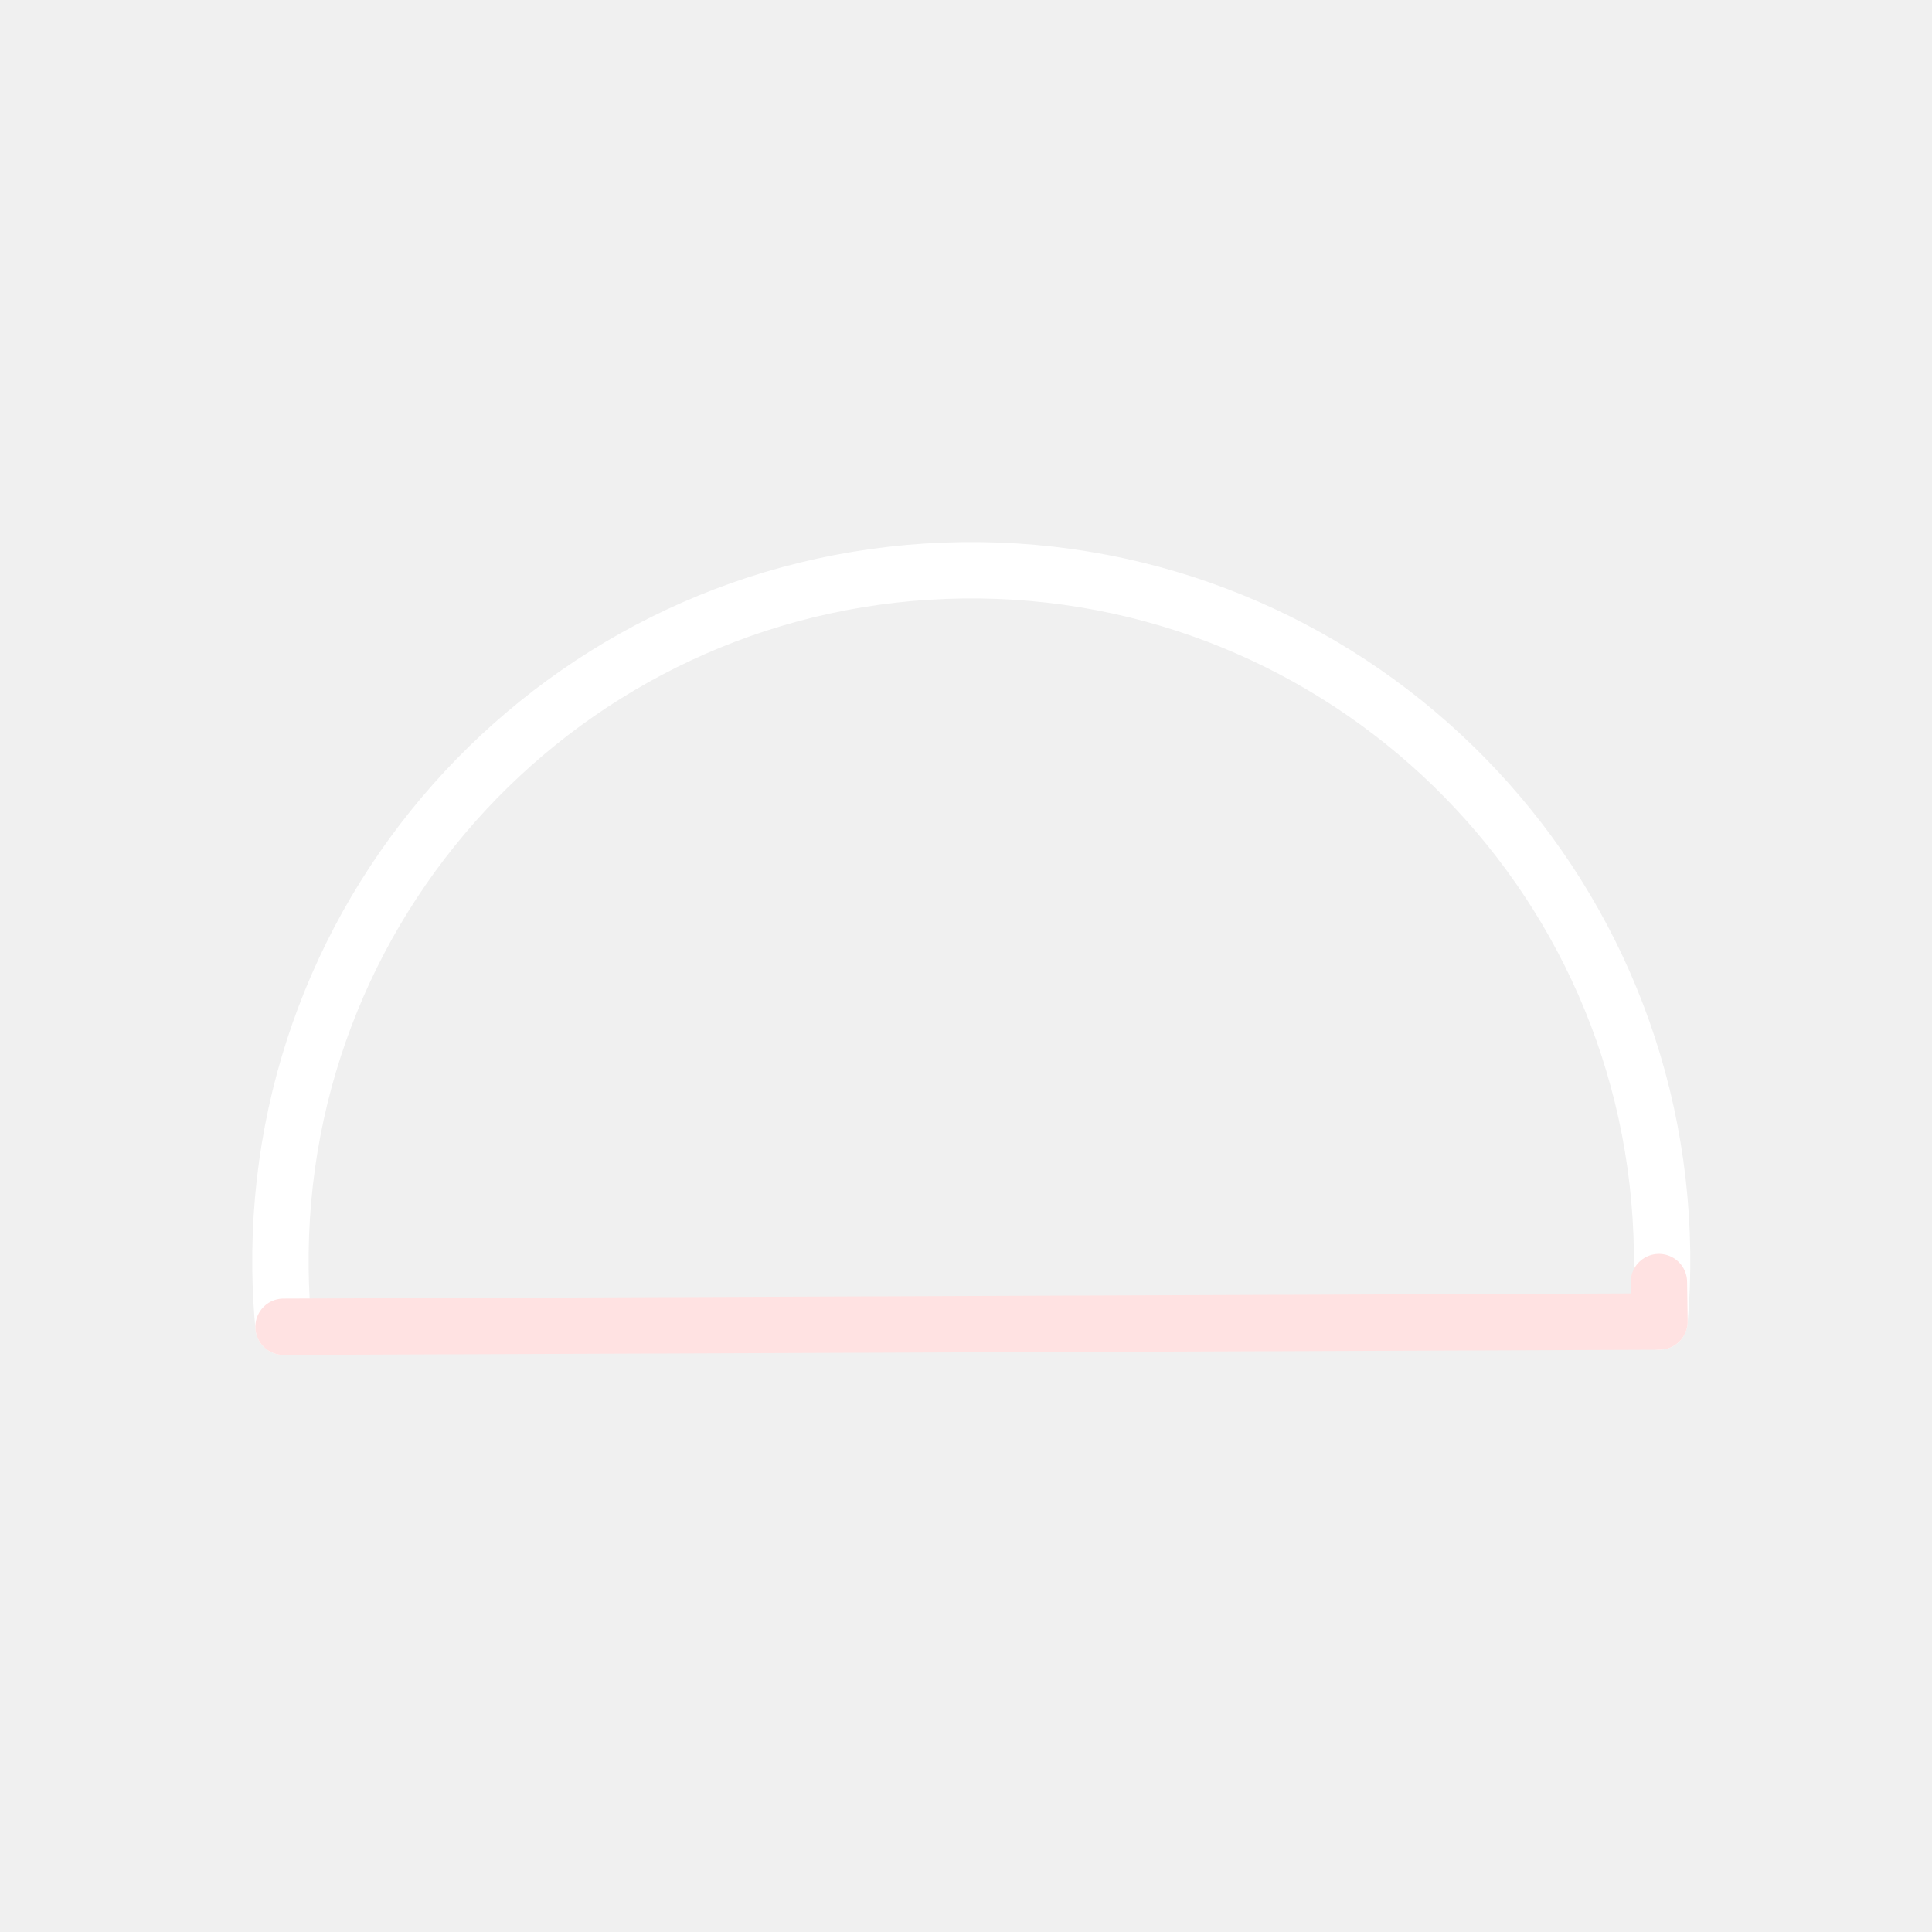
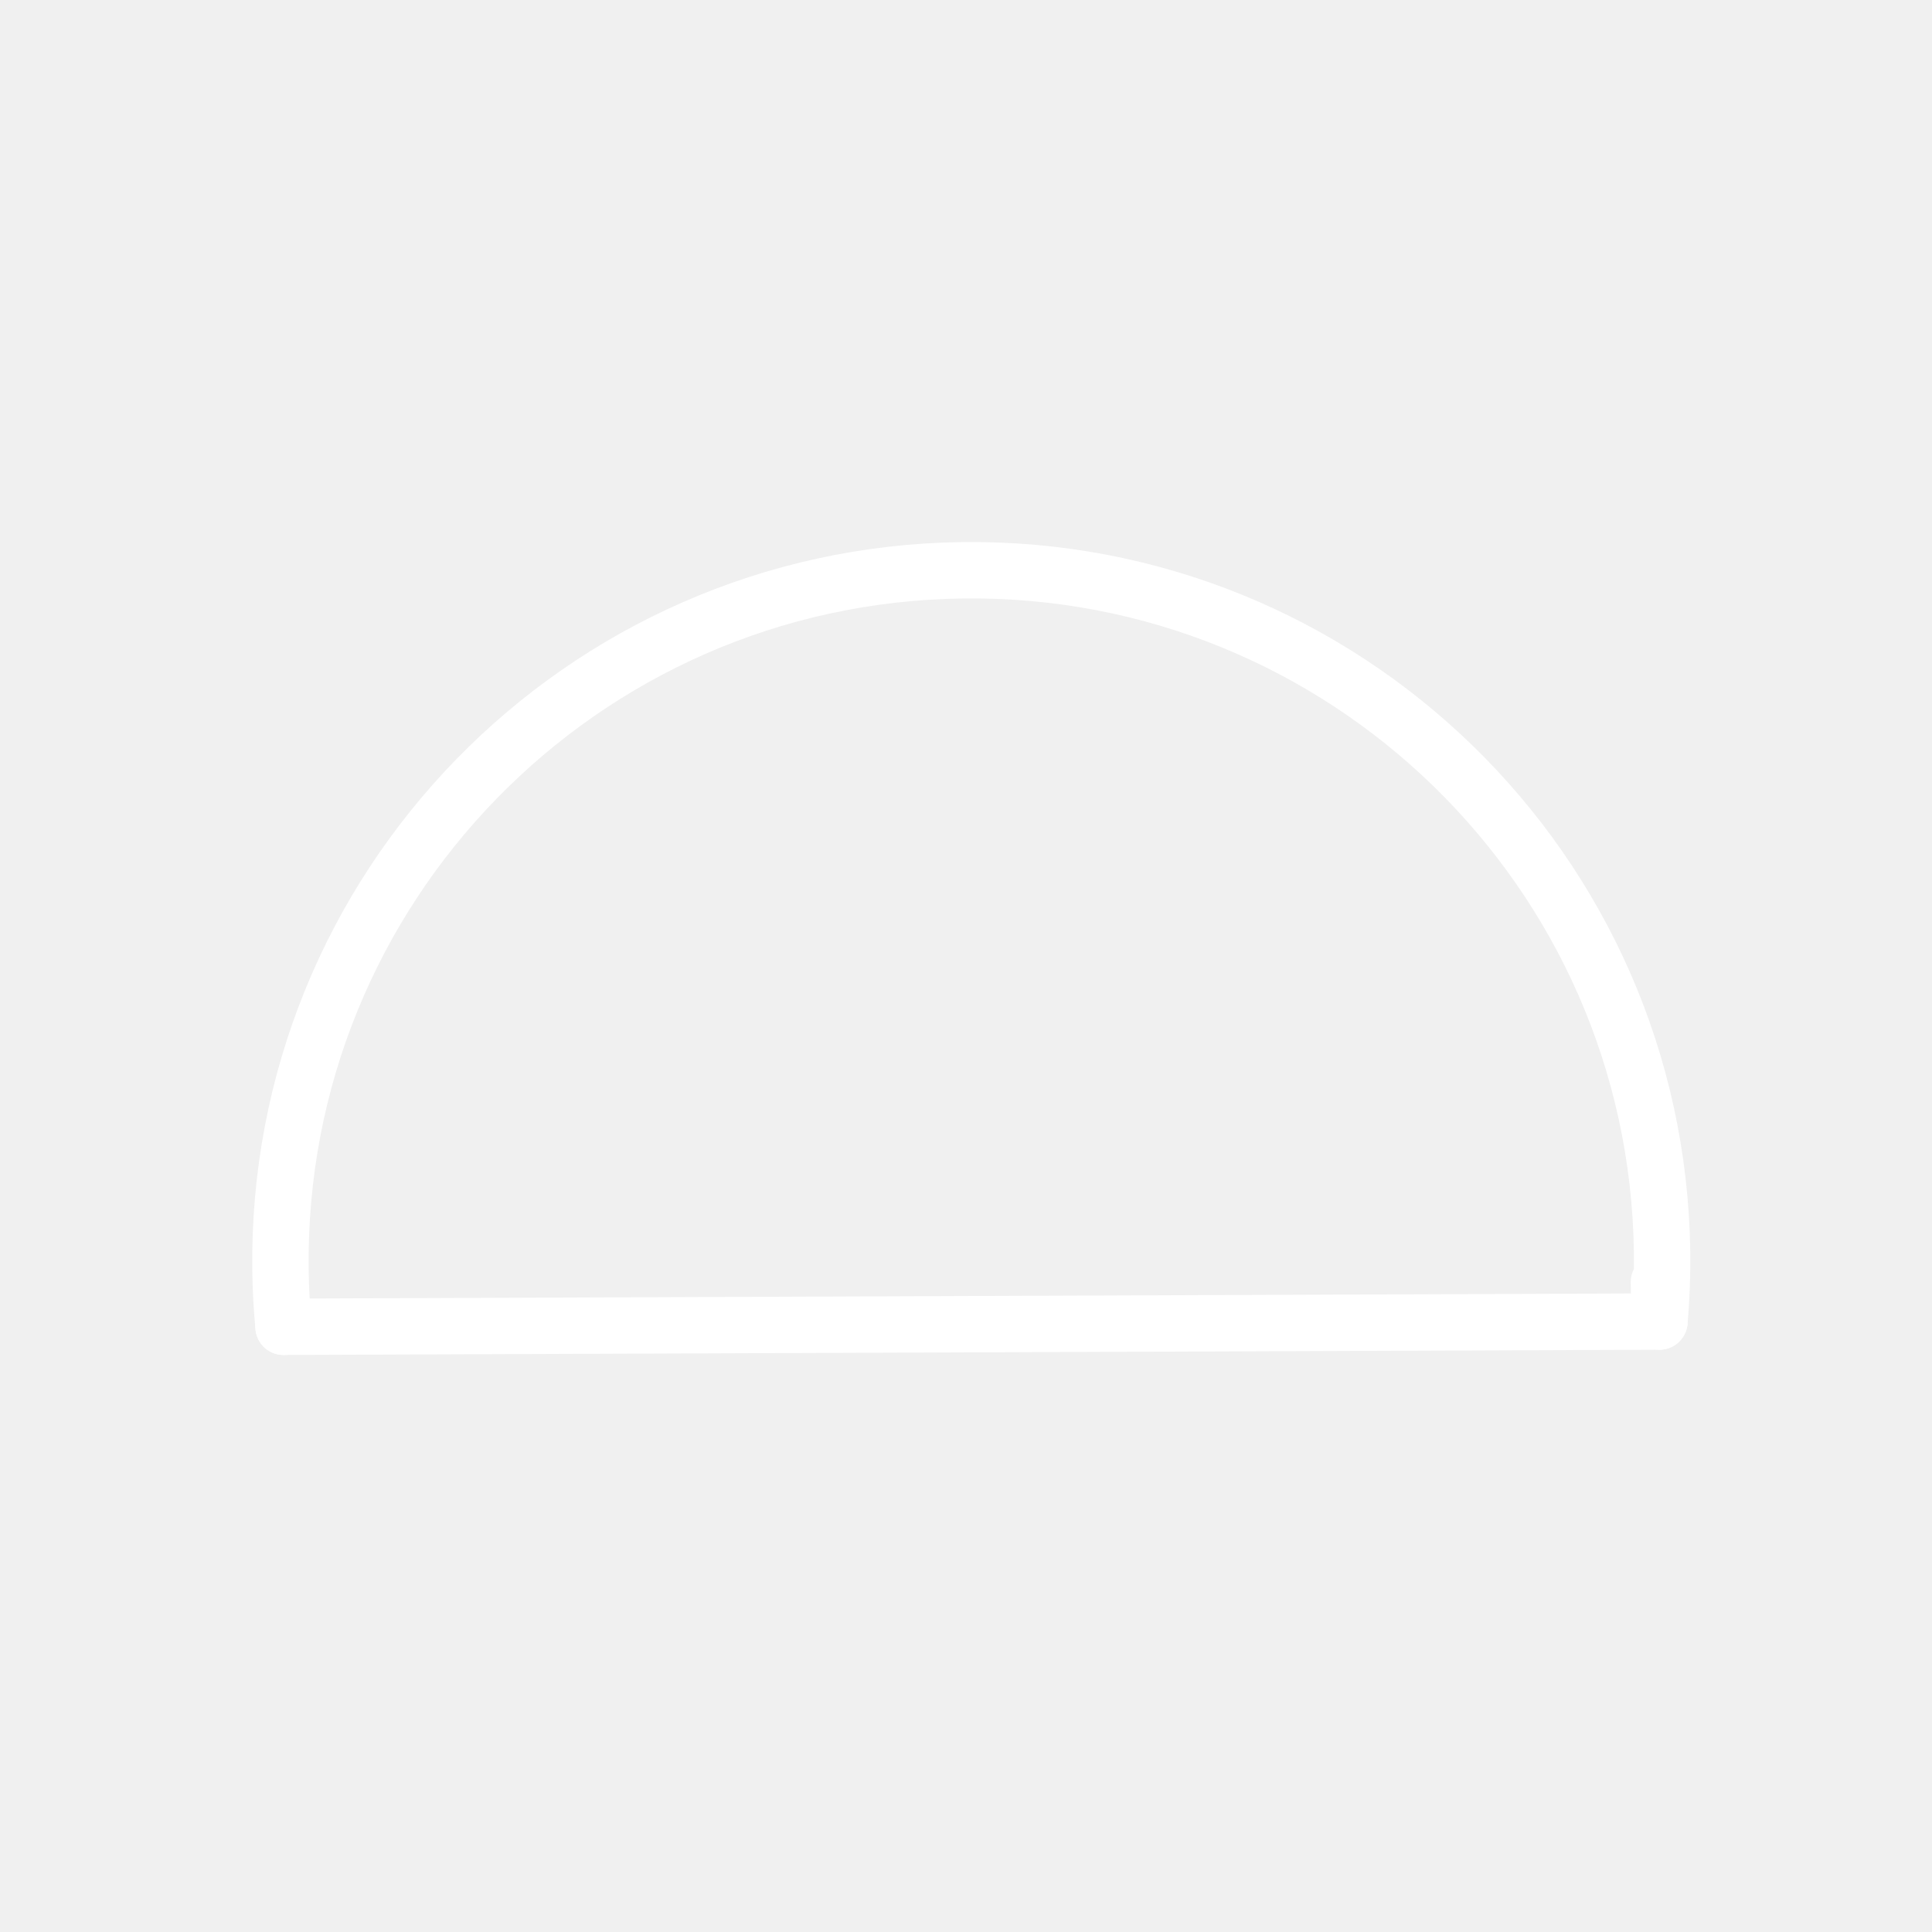
<svg xmlns="http://www.w3.org/2000/svg" xml:space="preserve" viewBox="0 0 48 48">
  <path d="M11.932 31.475a12.254 12.254 0 0 1-.054-1.002 12.254 12.254 0 0 1 12.09-12.417 12.254 12.254 0 0 1 12.417 12.089v0a12.254 12.254 0 0 1-.046 1.237" style="fill:none;stroke:#fff;stroke-width:1;stroke-linecap:round;stroke-linejoin:round;stroke-miterlimit:4;stroke-dasharray:none;stroke-opacity:1" transform="translate(-9.668 -11.121) scale(1.40062)" />
-   <path d="m11.932 31.475 24.407-.093-.01-.7" style="fill:none;stroke:#ffe2e2;stroke-width:1;stroke-linecap:round;stroke-linejoin:round;stroke-dasharray:none;stroke-opacity:1" transform="translate(-9.668 -11.121) scale(1.40062)" />
+   <path d="m11.932 31.475 24.407-.093-.01-.7" style="fill:none;stroke:#fff;stroke-width:1;stroke-linecap:round;stroke-linejoin:round;stroke-dasharray:none;stroke-opacity:1" transform="translate(-9.668 -11.121) scale(1.40062)" />
</svg>
